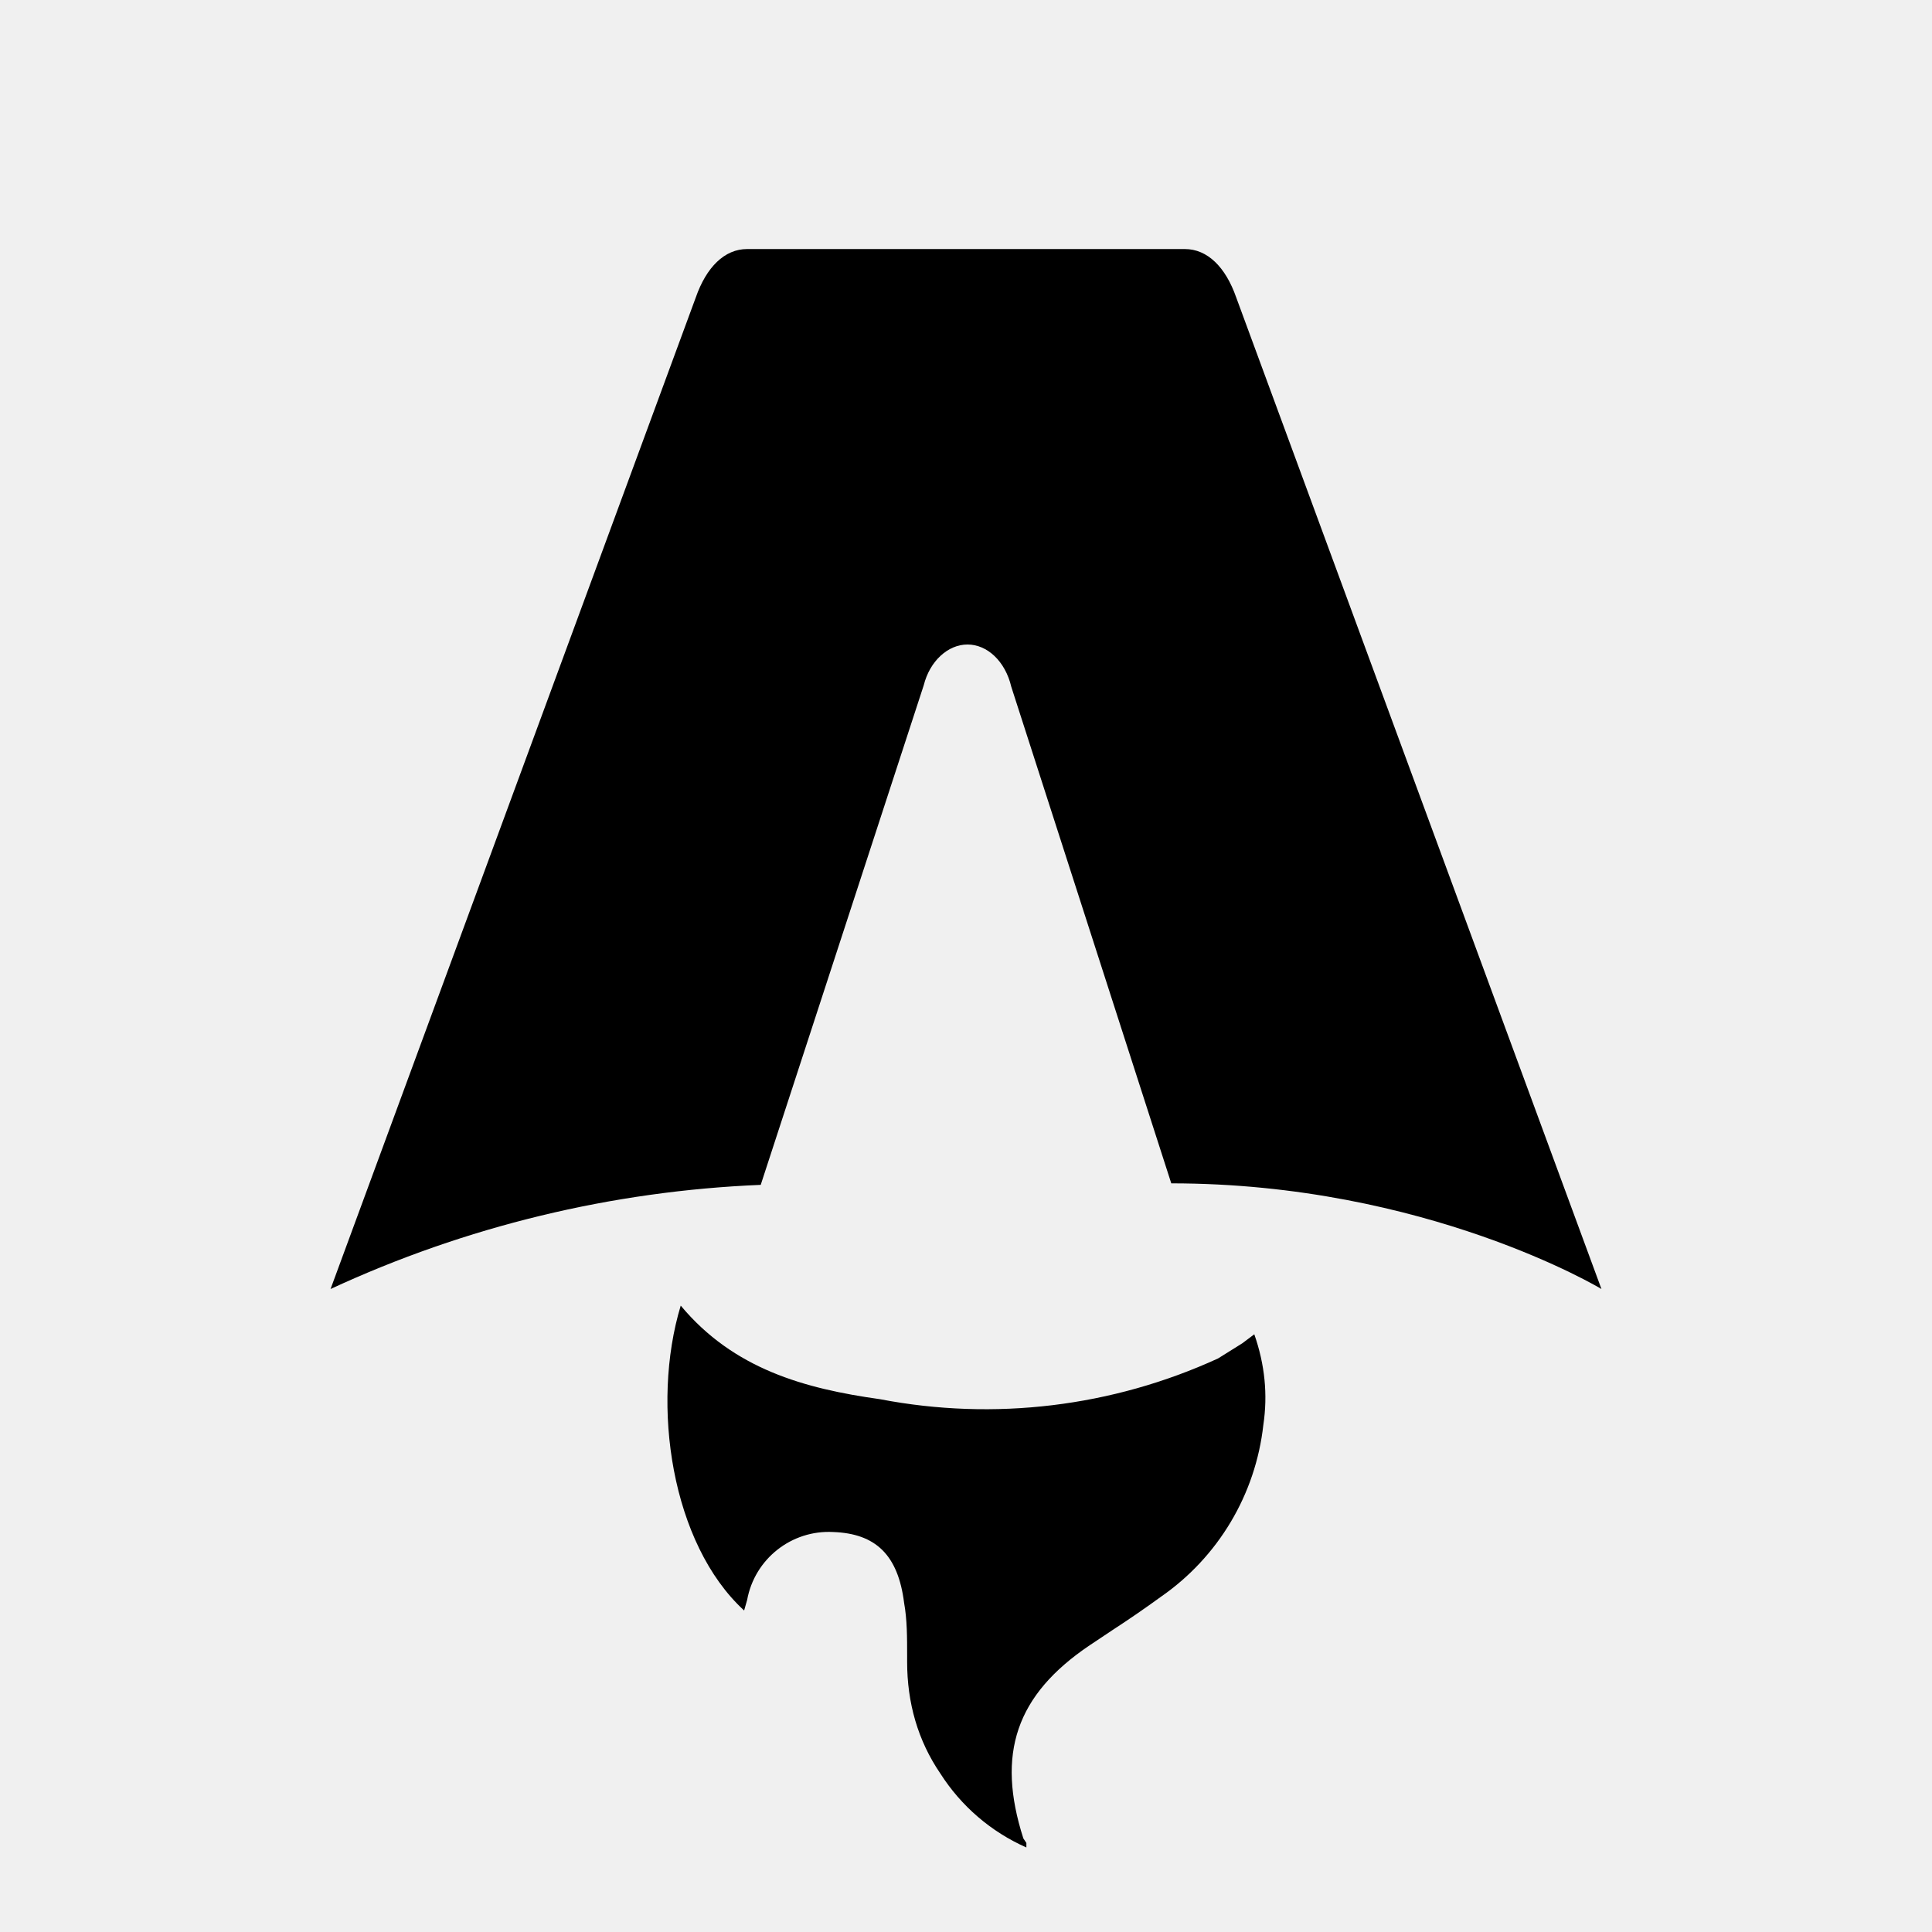
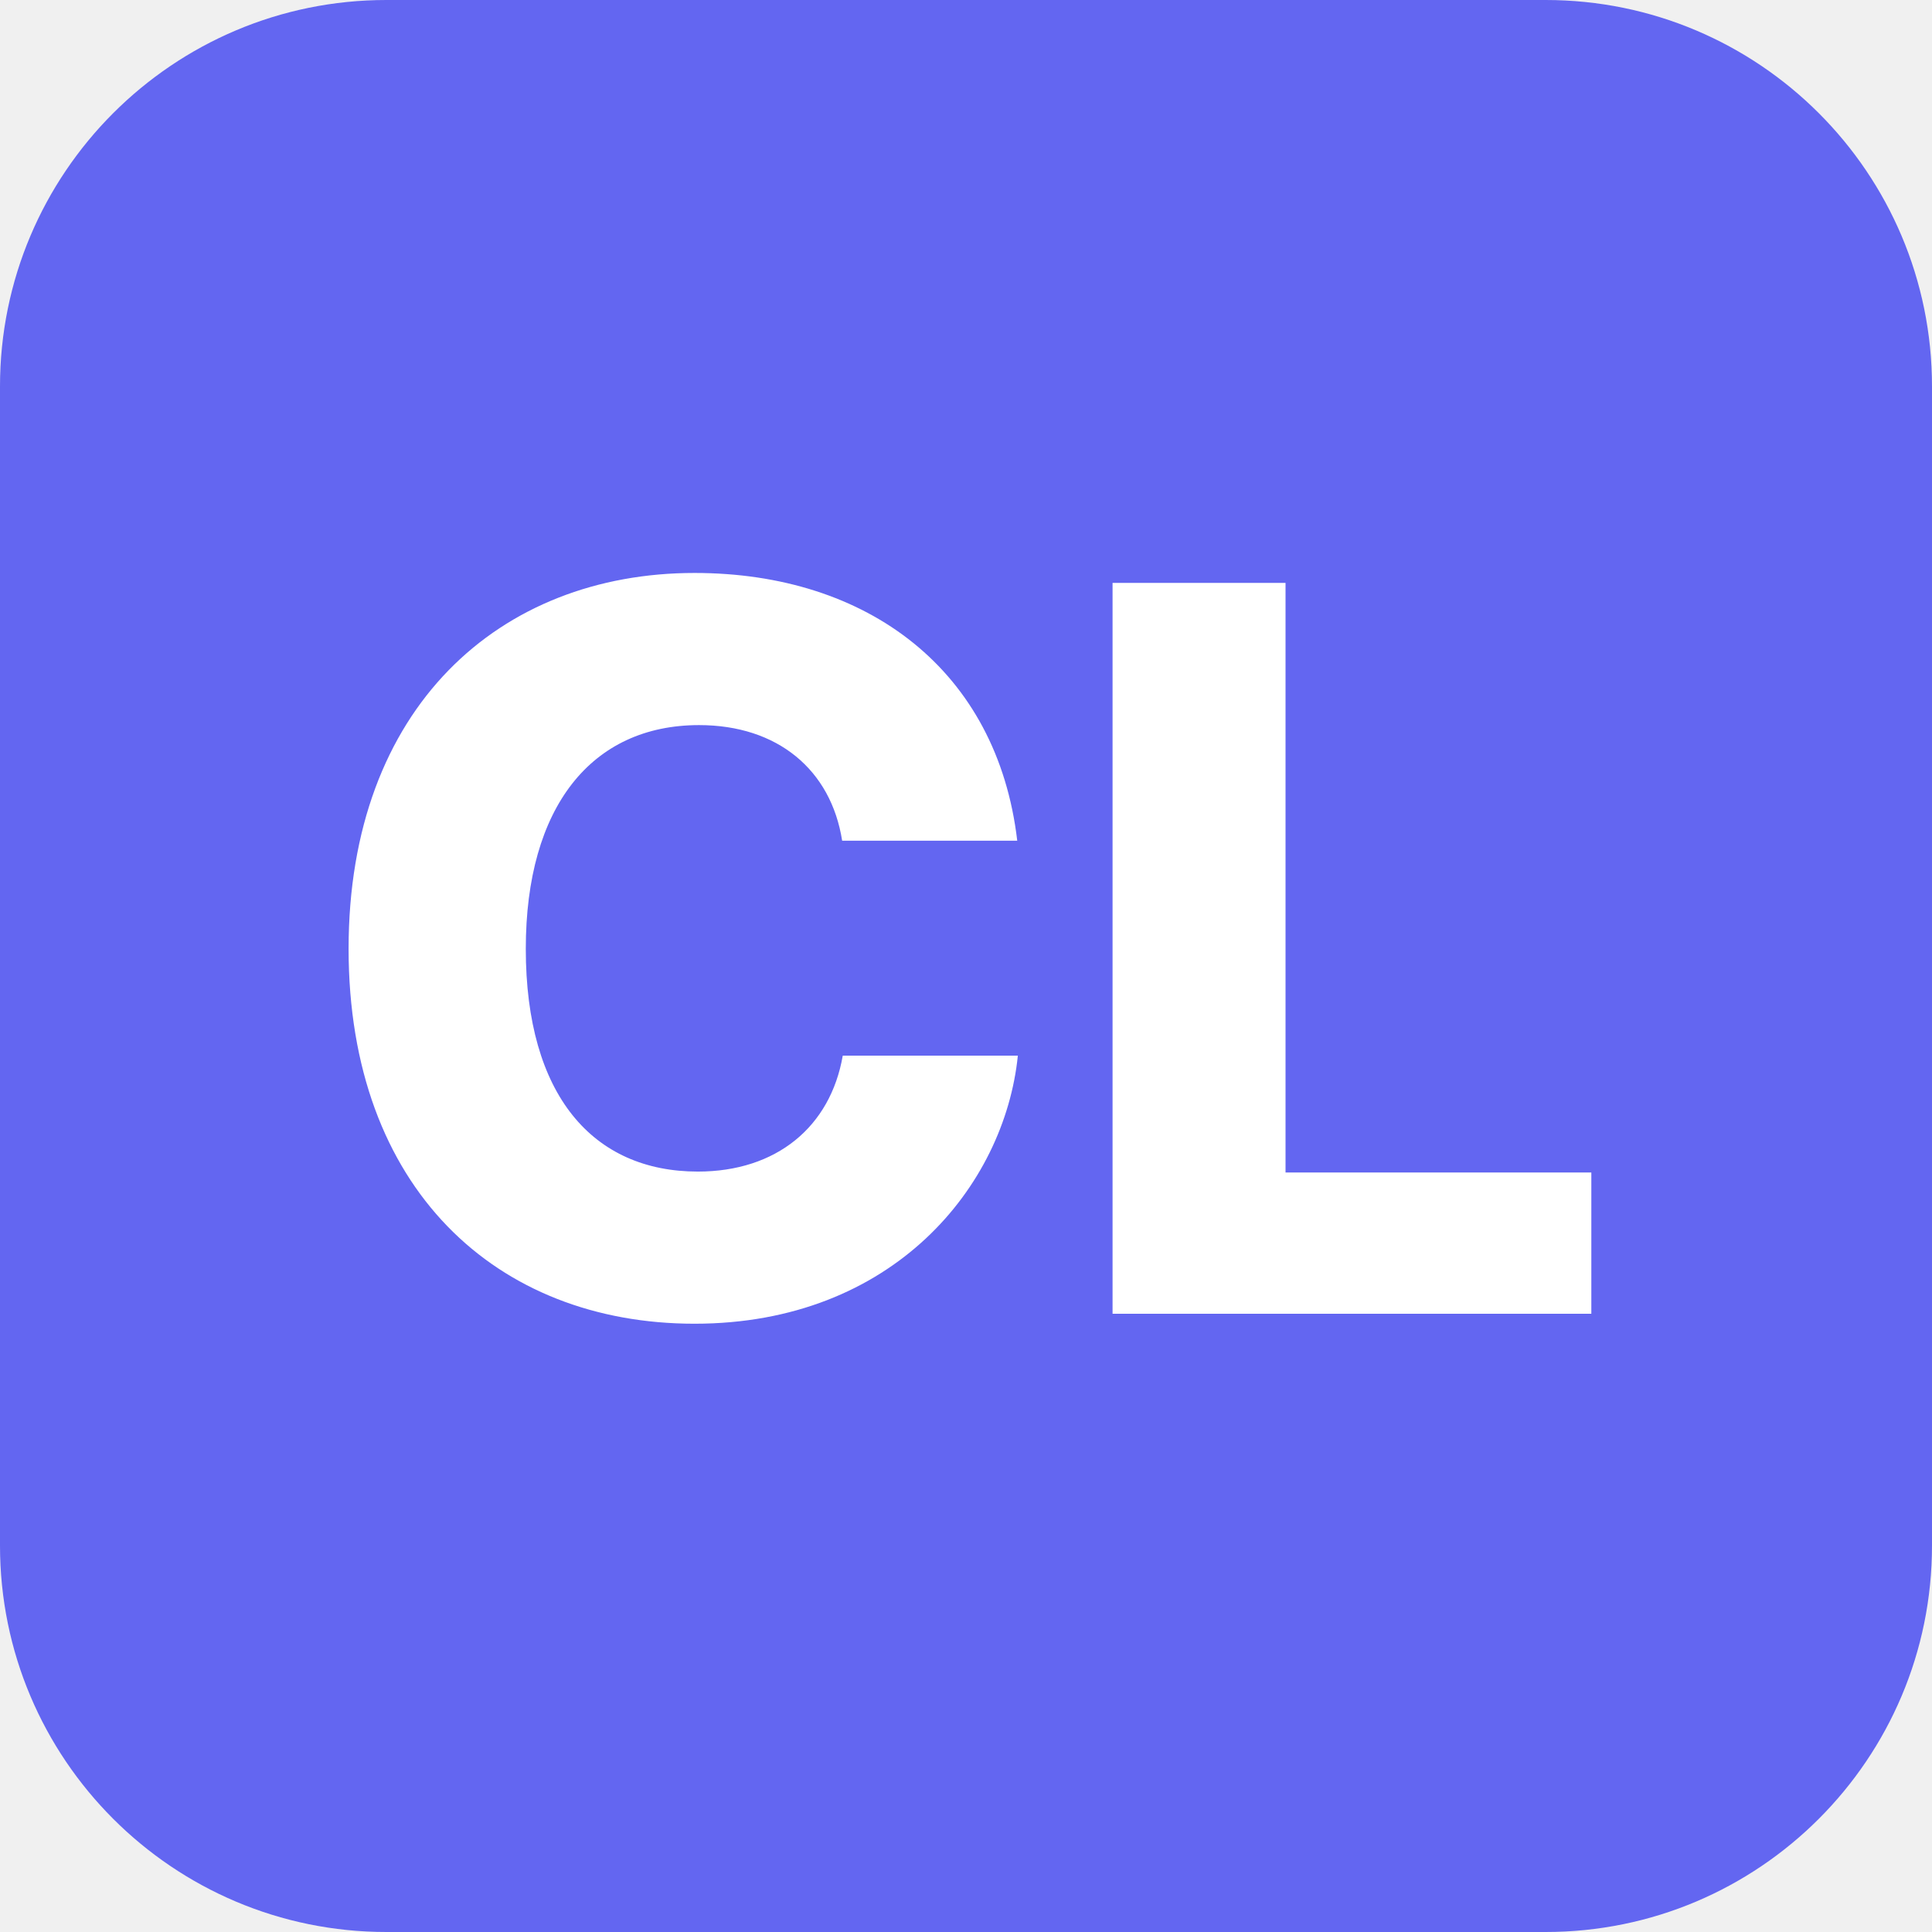
- <svg xmlns="http://www.w3.org/2000/svg" fill="none" viewBox="0 0 128 128">
-   <path d="M50.4 78.5a75.1 75.1 0 0 0-28.5 6.9l24.2-65.7c.7-2 1.9-3.2 3.4-3.2h29c1.5 0 2.7 1.2 3.4 3.2l24.2 65.7s-11.6-7-28.5-7L67 45.5c-.4-1.7-1.6-2.8-2.9-2.8-1.3 0-2.5 1.1-2.9 2.7L50.4 78.5Zm-1.1 28.2Zm-4.2-20.2c-2 6.6-.6 15.8 4.2 20.2a17.5 17.5 0 0 1 .2-.7 5.5 5.5 0 0 1 5.7-4.5c2.8.1 4.3 1.5 4.7 4.7.2 1.1.2 2.3.2 3.5v.4c0 2.7.7 5.2 2.2 7.4a13 13 0 0 0 5.7 4.9v-.3l-.2-.3c-1.8-5.6-.5-9.5 4.4-12.8l1.5-1a73 73 0 0 0 3.2-2.2 16 16 0 0 0 6.8-11.4c.3-2 .1-4-.6-6l-.8.6-1.6 1a37 37 0 0 1-22.4 2.7c-5-.7-9.7-2-13.2-6.2Z" />
-   <style>
-         path { fill: #000; }
-         @media (prefers-color-scheme: dark) {
-             path { fill: #FFF; }
-         }
-     </style>
+ <svg xmlns="http://www.w3.org/2000/svg" viewBox="0 0 100 100">
+   <rect width="100" height="100" rx="20" fill="#6366f1" />
+   <text x="50" y="68" font-family="Inter, sans-serif" font-size="52" font-weight="800" fill="white" text-anchor="middle">CL</text>
</svg>
